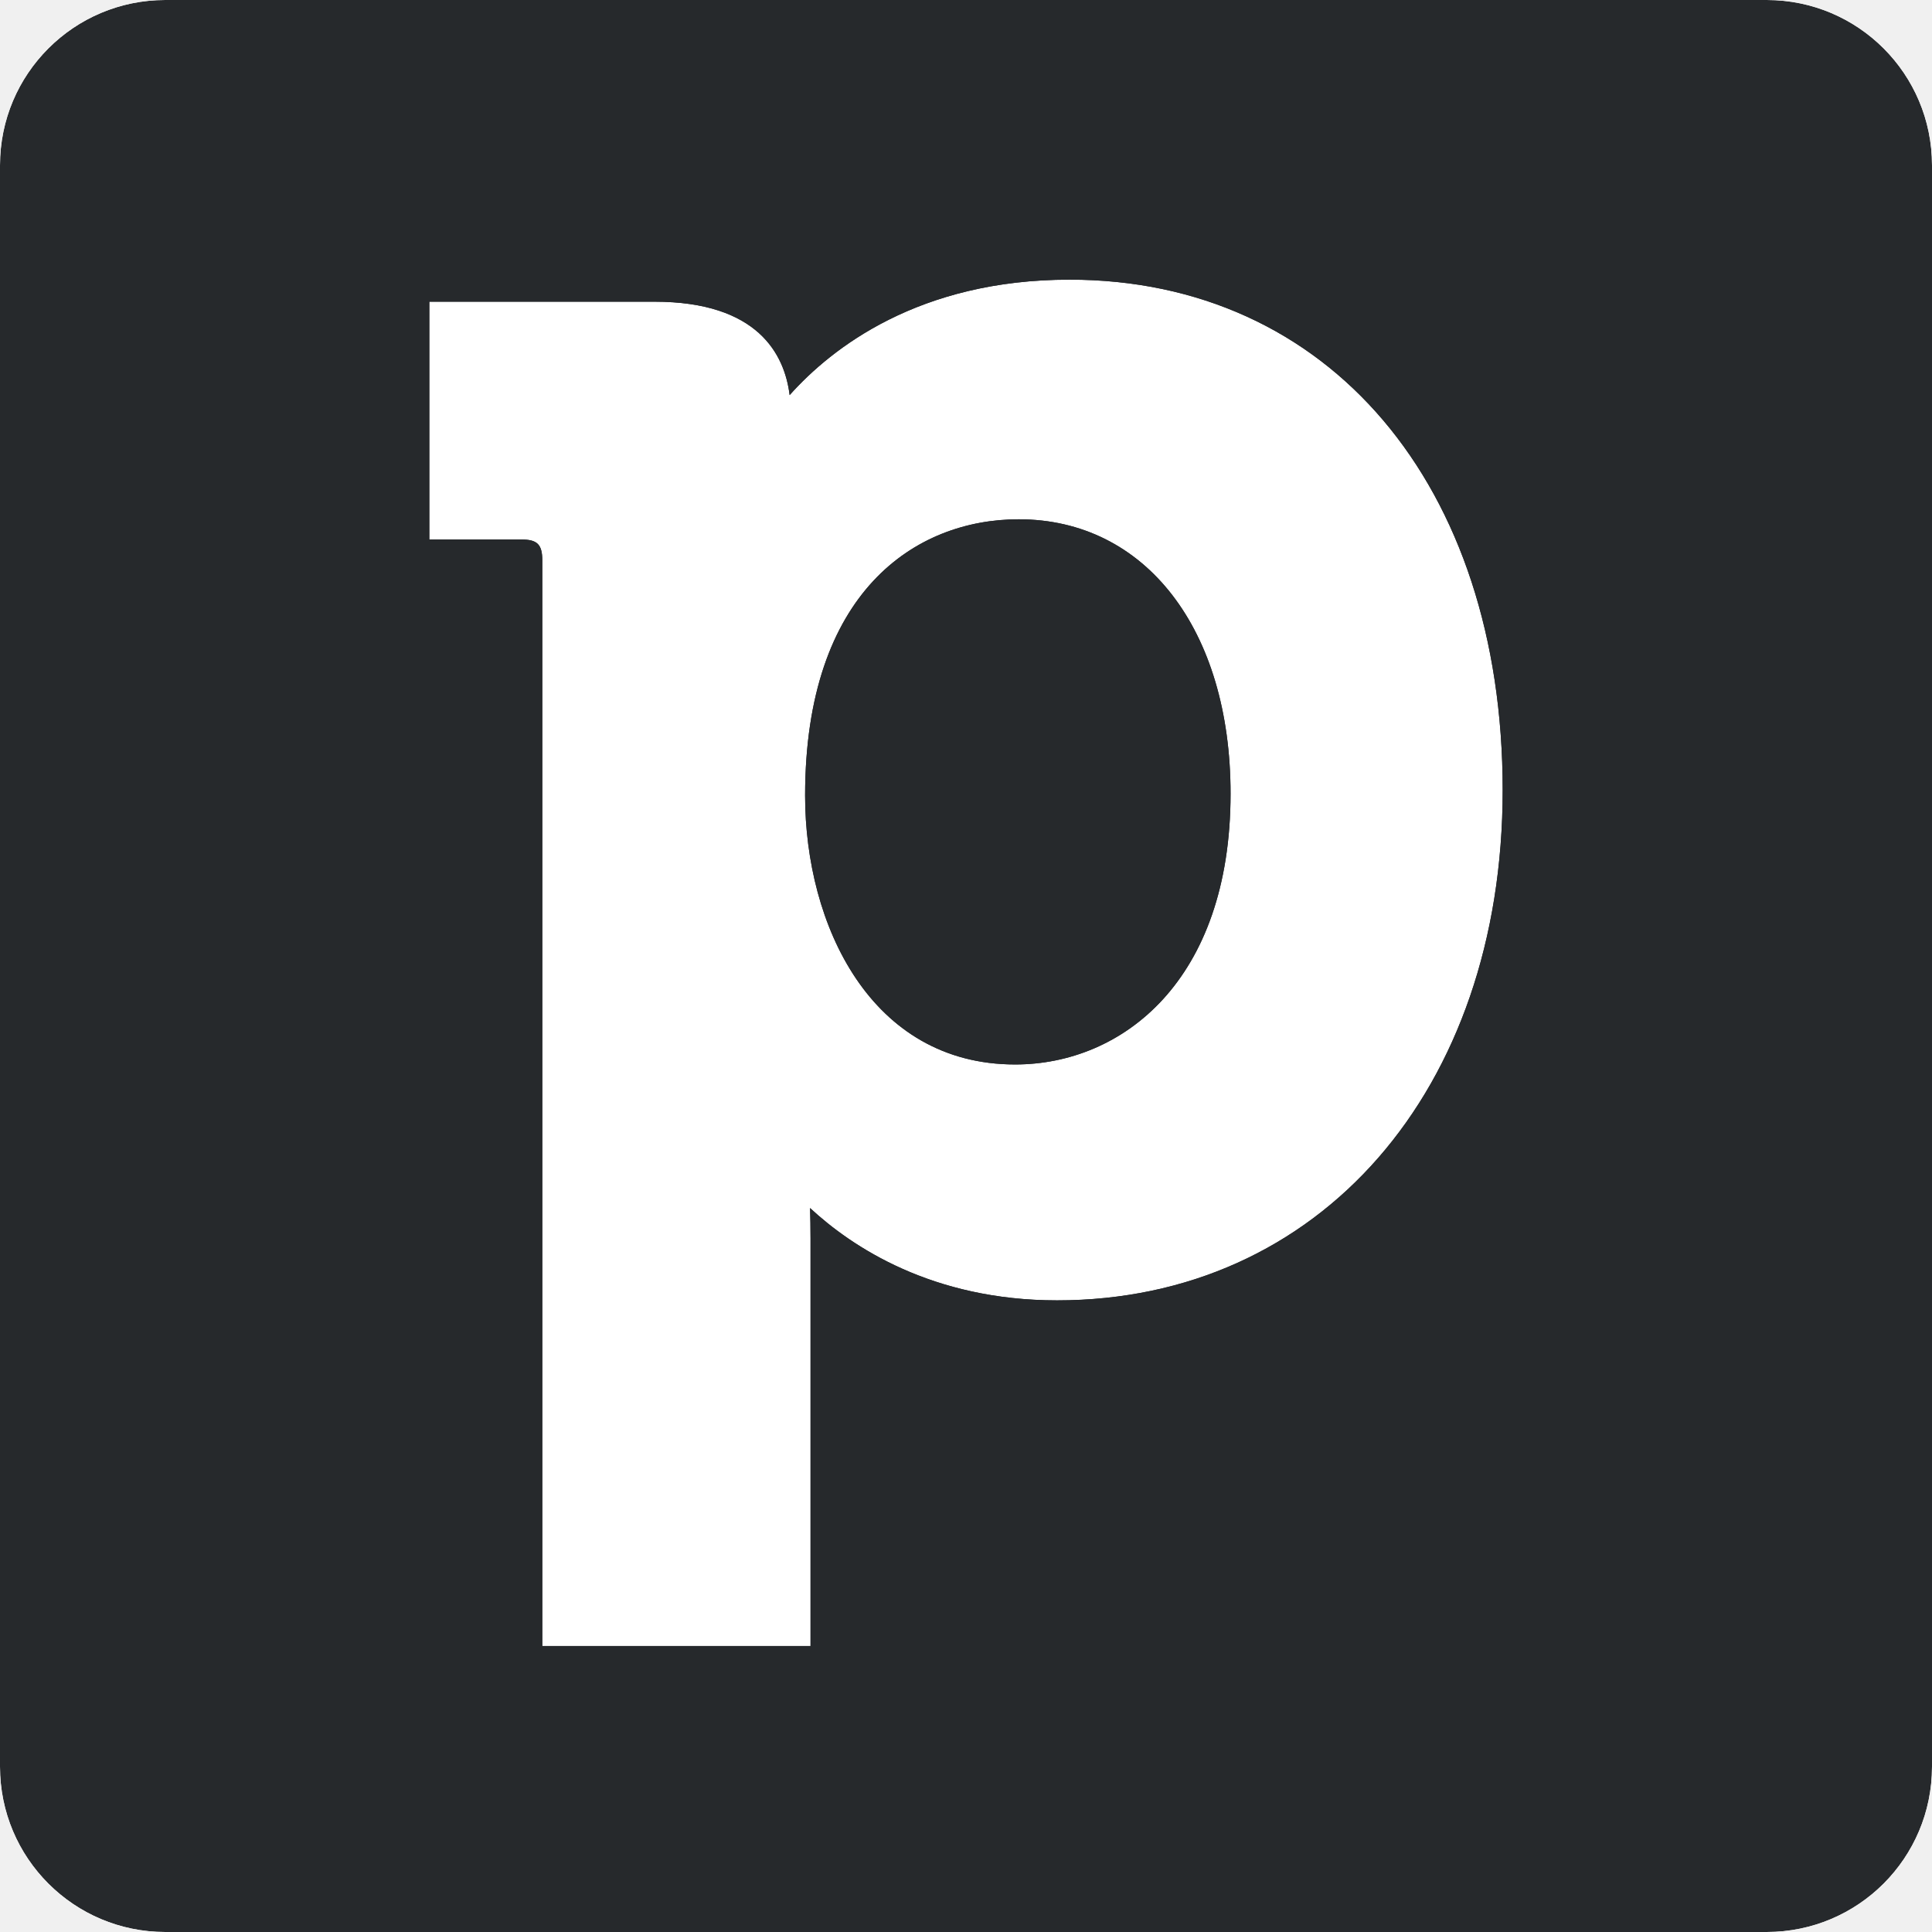
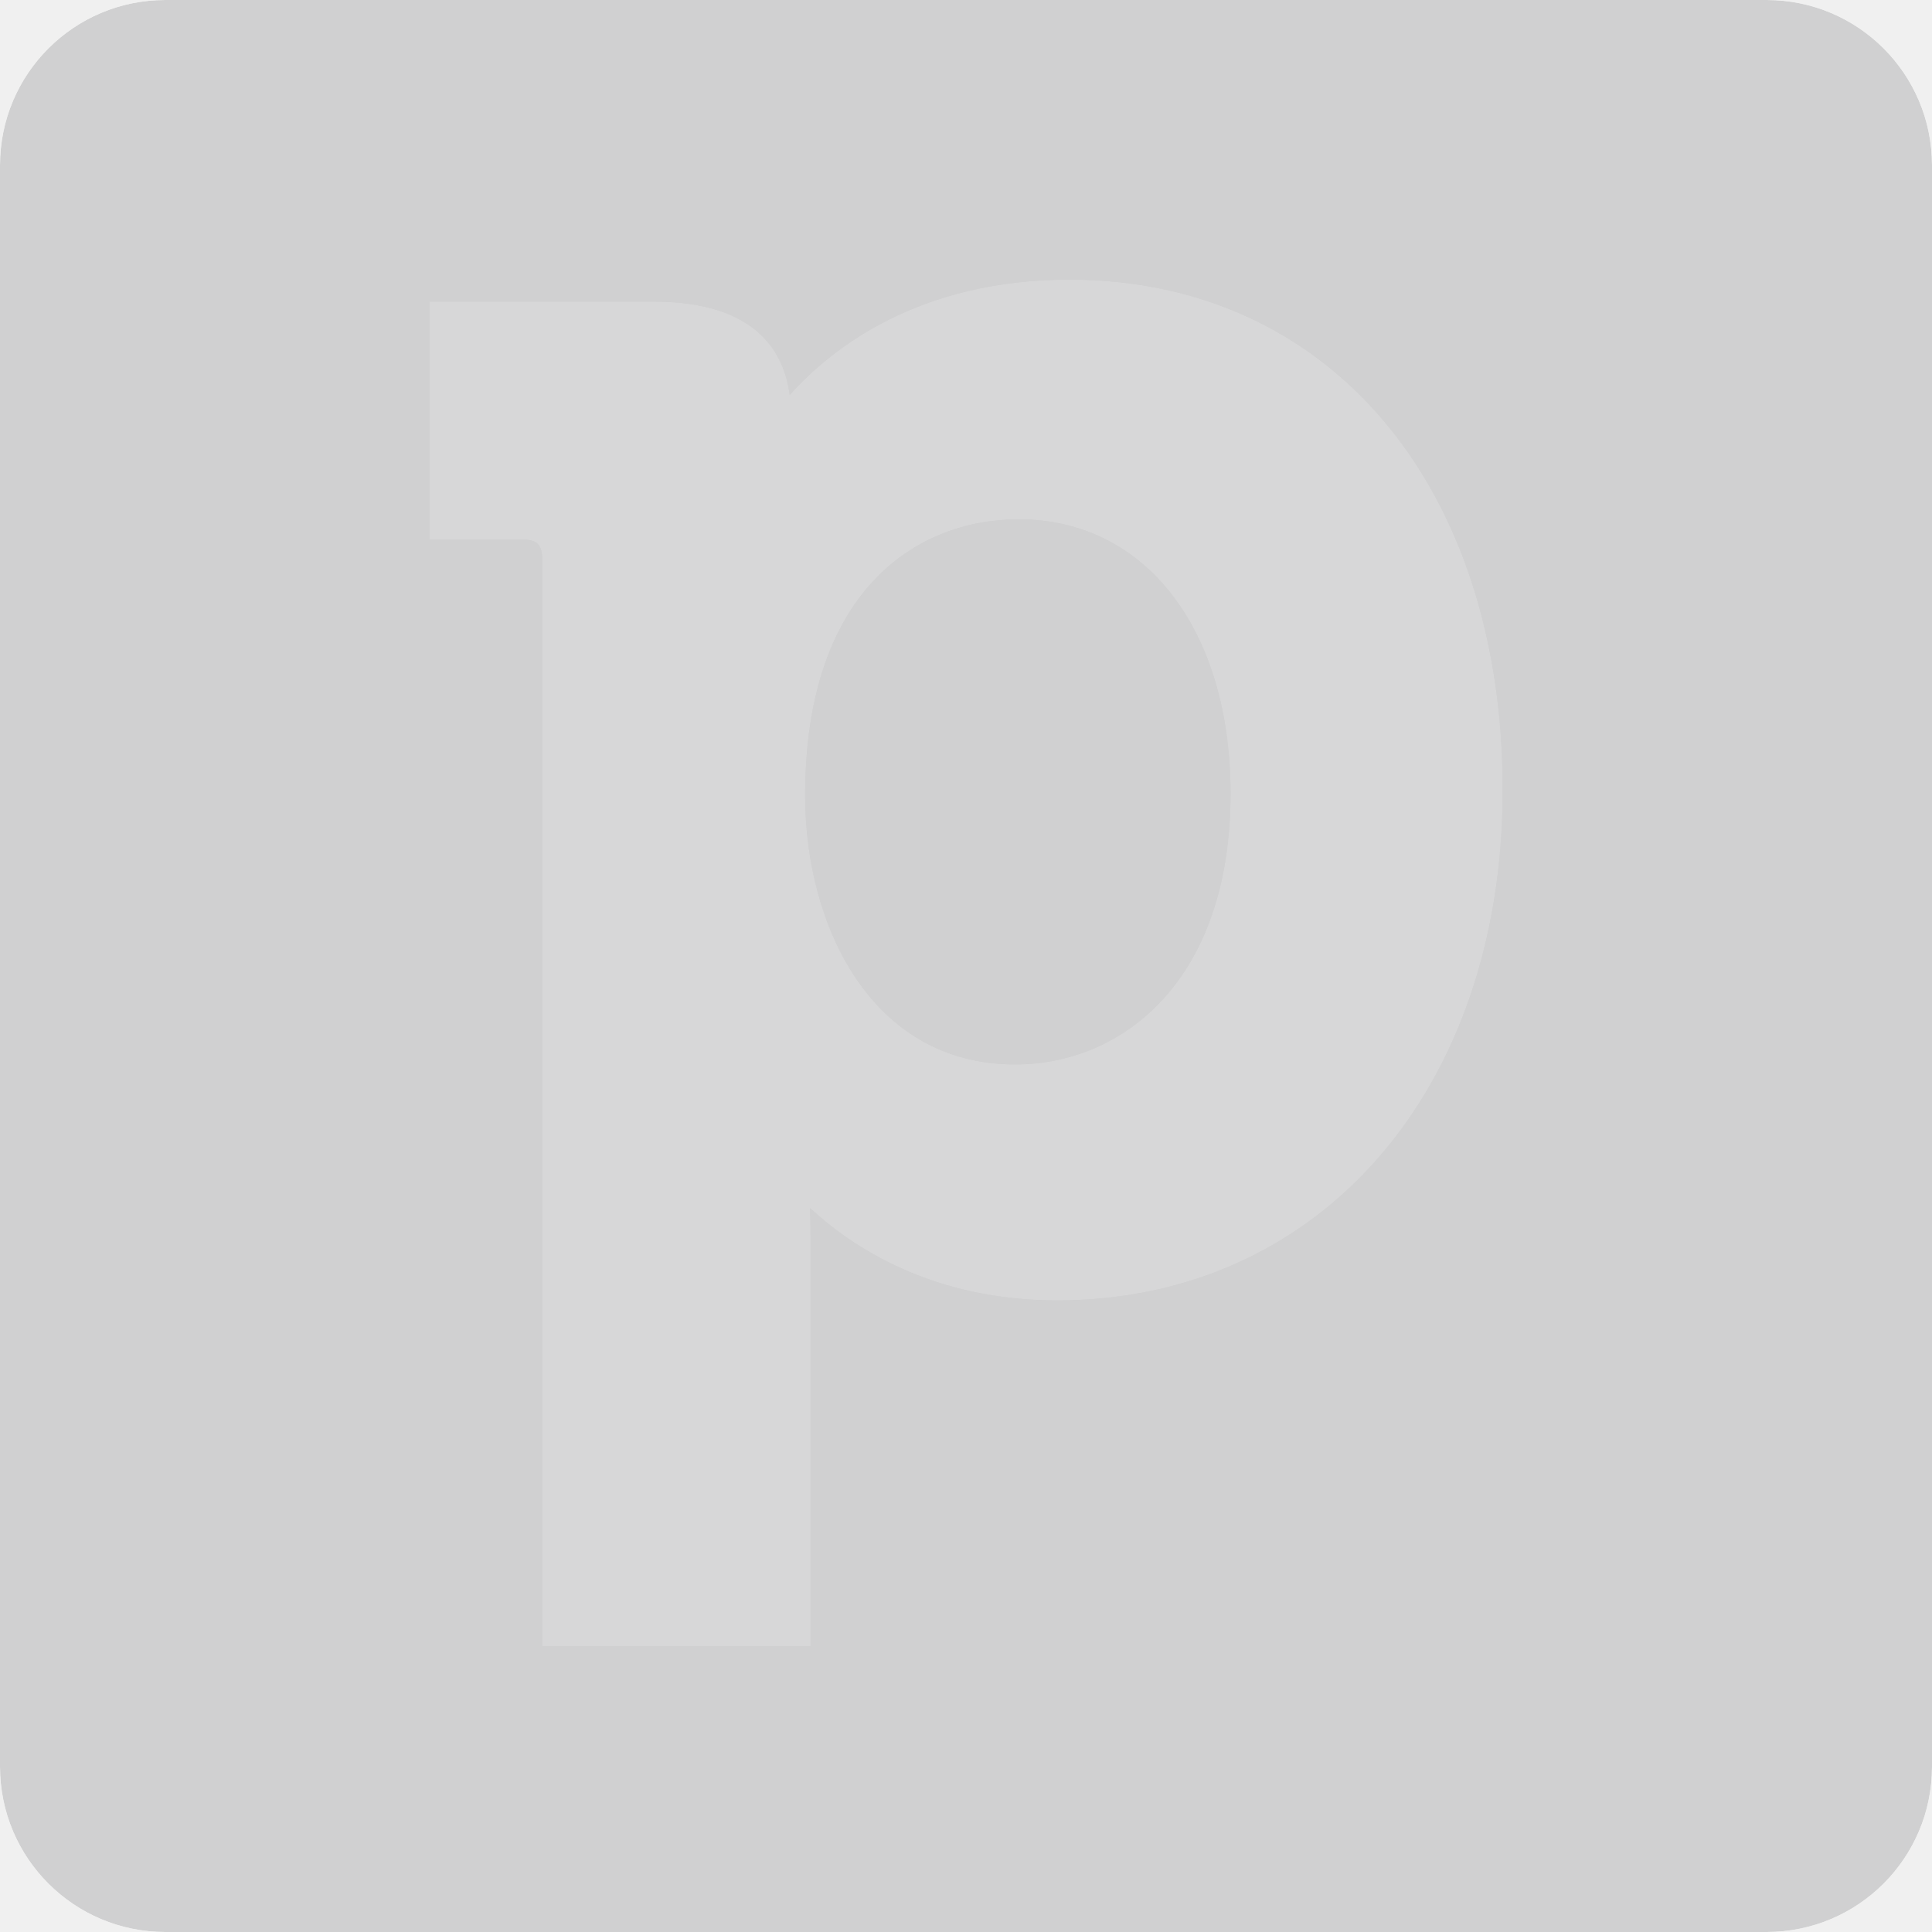
<svg xmlns="http://www.w3.org/2000/svg" width="60" height="60" viewBox="0 0 32 32" fill="none">
-   <mask id="mask001" mask-type="alpha" maskUnits="userSpaceOnUse" x="0" y="0" width="32" height="32" fill="#26292C">
-     <path d="M2.737 0H29.263C30.775 0 32 1.225 32 2.737V29.263C32 30.775 30.775 32 29.263 32H2.737C1.225 32 0 30.775 0 29.263V2.737C0 1.225 1.225 0 2.737 0Z" fill="#26292C" />
+   <mask id="a" maskUnits="userSpaceOnUse" x="0" y="0" width="32" height="32" fill="#26292C">
+     <path d="M2.737 0h26.526A2.737 2.737 0 0132 2.737v26.526A2.737 2.737 0 0129.263 32H2.737A2.737 2.737 0 010 29.263V2.737A2.737 2.737 0 012.737 0z" />
  </mask>
-   <g mask="url(#mask001)" fill="#26292C">
-     <path d="M2.737 0H29.263C30.775 0 32 1.225 32 2.737V29.263C32 30.775 30.775 32 29.263 32H2.737C1.225 32 0 30.775 0 29.263V2.737C0 1.225 1.225 0 2.737 0Z" fill="#26292C" />
+   <g mask="url(#a)" fill="#26292C">
+     <path d="M2.737 0h26.526A2.737 2.737 0 0132 2.737v26.526A2.737 2.737 0 0129.263 32H2.737A2.737 2.737 0 010 29.263V2.737A2.737 2.737 0 012.737 0z" />
  </g>
-   <mask id="mask1" mask-type="alpha" maskUnits="userSpaceOnUse" x="7" y="4" width="18" height="24" fill="#26292C">
-     <path d="M13.335 13.177C13.335 15.319 14.422 17.631 16.814 17.631C18.588 17.631 20.382 16.246 20.382 13.145C20.382 10.426 18.972 8.601 16.873 8.601C15.163 8.601 13.335 9.803 13.335 13.177ZM17.716 4.632C22.005 4.632 24.889 8.029 24.889 13.086C24.889 18.063 21.851 21.538 17.508 21.538C15.437 21.538 14.11 20.651 13.417 20.009C13.422 20.161 13.425 20.332 13.425 20.514V27.263H8.982V9.28C8.982 9.018 8.898 8.936 8.639 8.936H7.111V4.997H10.839C12.556 4.997 12.995 5.871 13.079 6.544C13.776 5.763 15.22 4.632 17.716 4.632Z" fill="#26292C" />
+   <mask id="b" maskUnits="userSpaceOnUse" x="7" y="4" width="18" height="24" fill="#26292C">
+     <path d="M13.335 13.177c0 2.142 1.087 4.454 3.48 4.454 1.773 0 3.567-1.385 3.567-4.486 0-2.719-1.41-4.544-3.509-4.544-1.71 0-3.538 1.202-3.538 4.576zm4.38-8.545c4.29 0 7.174 3.397 7.174 8.454 0 4.977-3.038 8.452-7.381 8.452-2.071 0-3.398-.887-4.091-1.53.005.153.008.324.008.506v6.75H8.982V9.28c0-.262-.084-.344-.343-.344H7.111V4.997h3.728c1.717 0 2.156.874 2.24 1.547.697-.78 2.141-1.912 4.637-1.912z" />
  </mask>
-   <g mask="url(#mask1)" fill="#26292C">
-     <path d="M13.335 13.177C13.335 15.319 14.422 17.631 16.814 17.631C18.588 17.631 20.382 16.246 20.382 13.145C20.382 10.426 18.972 8.601 16.873 8.601C15.163 8.601 13.335 9.803 13.335 13.177ZM17.716 4.632C22.005 4.632 24.889 8.029 24.889 13.086C24.889 18.063 21.851 21.538 17.508 21.538C15.437 21.538 14.11 20.651 13.417 20.009C13.422 20.161 13.425 20.332 13.425 20.514V27.263H8.982V9.28C8.982 9.018 8.898 8.936 8.639 8.936H7.111V4.997H10.839C12.556 4.997 12.995 5.871 13.079 6.544C13.776 5.763 15.22 4.632 17.716 4.632Z" fill="#FFFFFF" />
+   <g mask="url(#b)" fill="#26292C">
+     <path d="M13.335 13.177c0 2.142 1.087 4.454 3.48 4.454 1.773 0 3.567-1.385 3.567-4.486 0-2.719-1.41-4.544-3.509-4.544-1.71 0-3.538 1.202-3.538 4.576zm4.38-8.545c4.29 0 7.174 3.397 7.174 8.454 0 4.977-3.038 8.452-7.381 8.452-2.071 0-3.398-.887-4.091-1.53.005.153.008.324.008.506v6.75H8.982V9.28c0-.262-.084-.344-.343-.344H7.111V4.997h3.728c1.717 0 2.156.874 2.24 1.547.697-.78 2.141-1.912 4.637-1.912z" fill="#FFF" />
  </g>
</svg>
